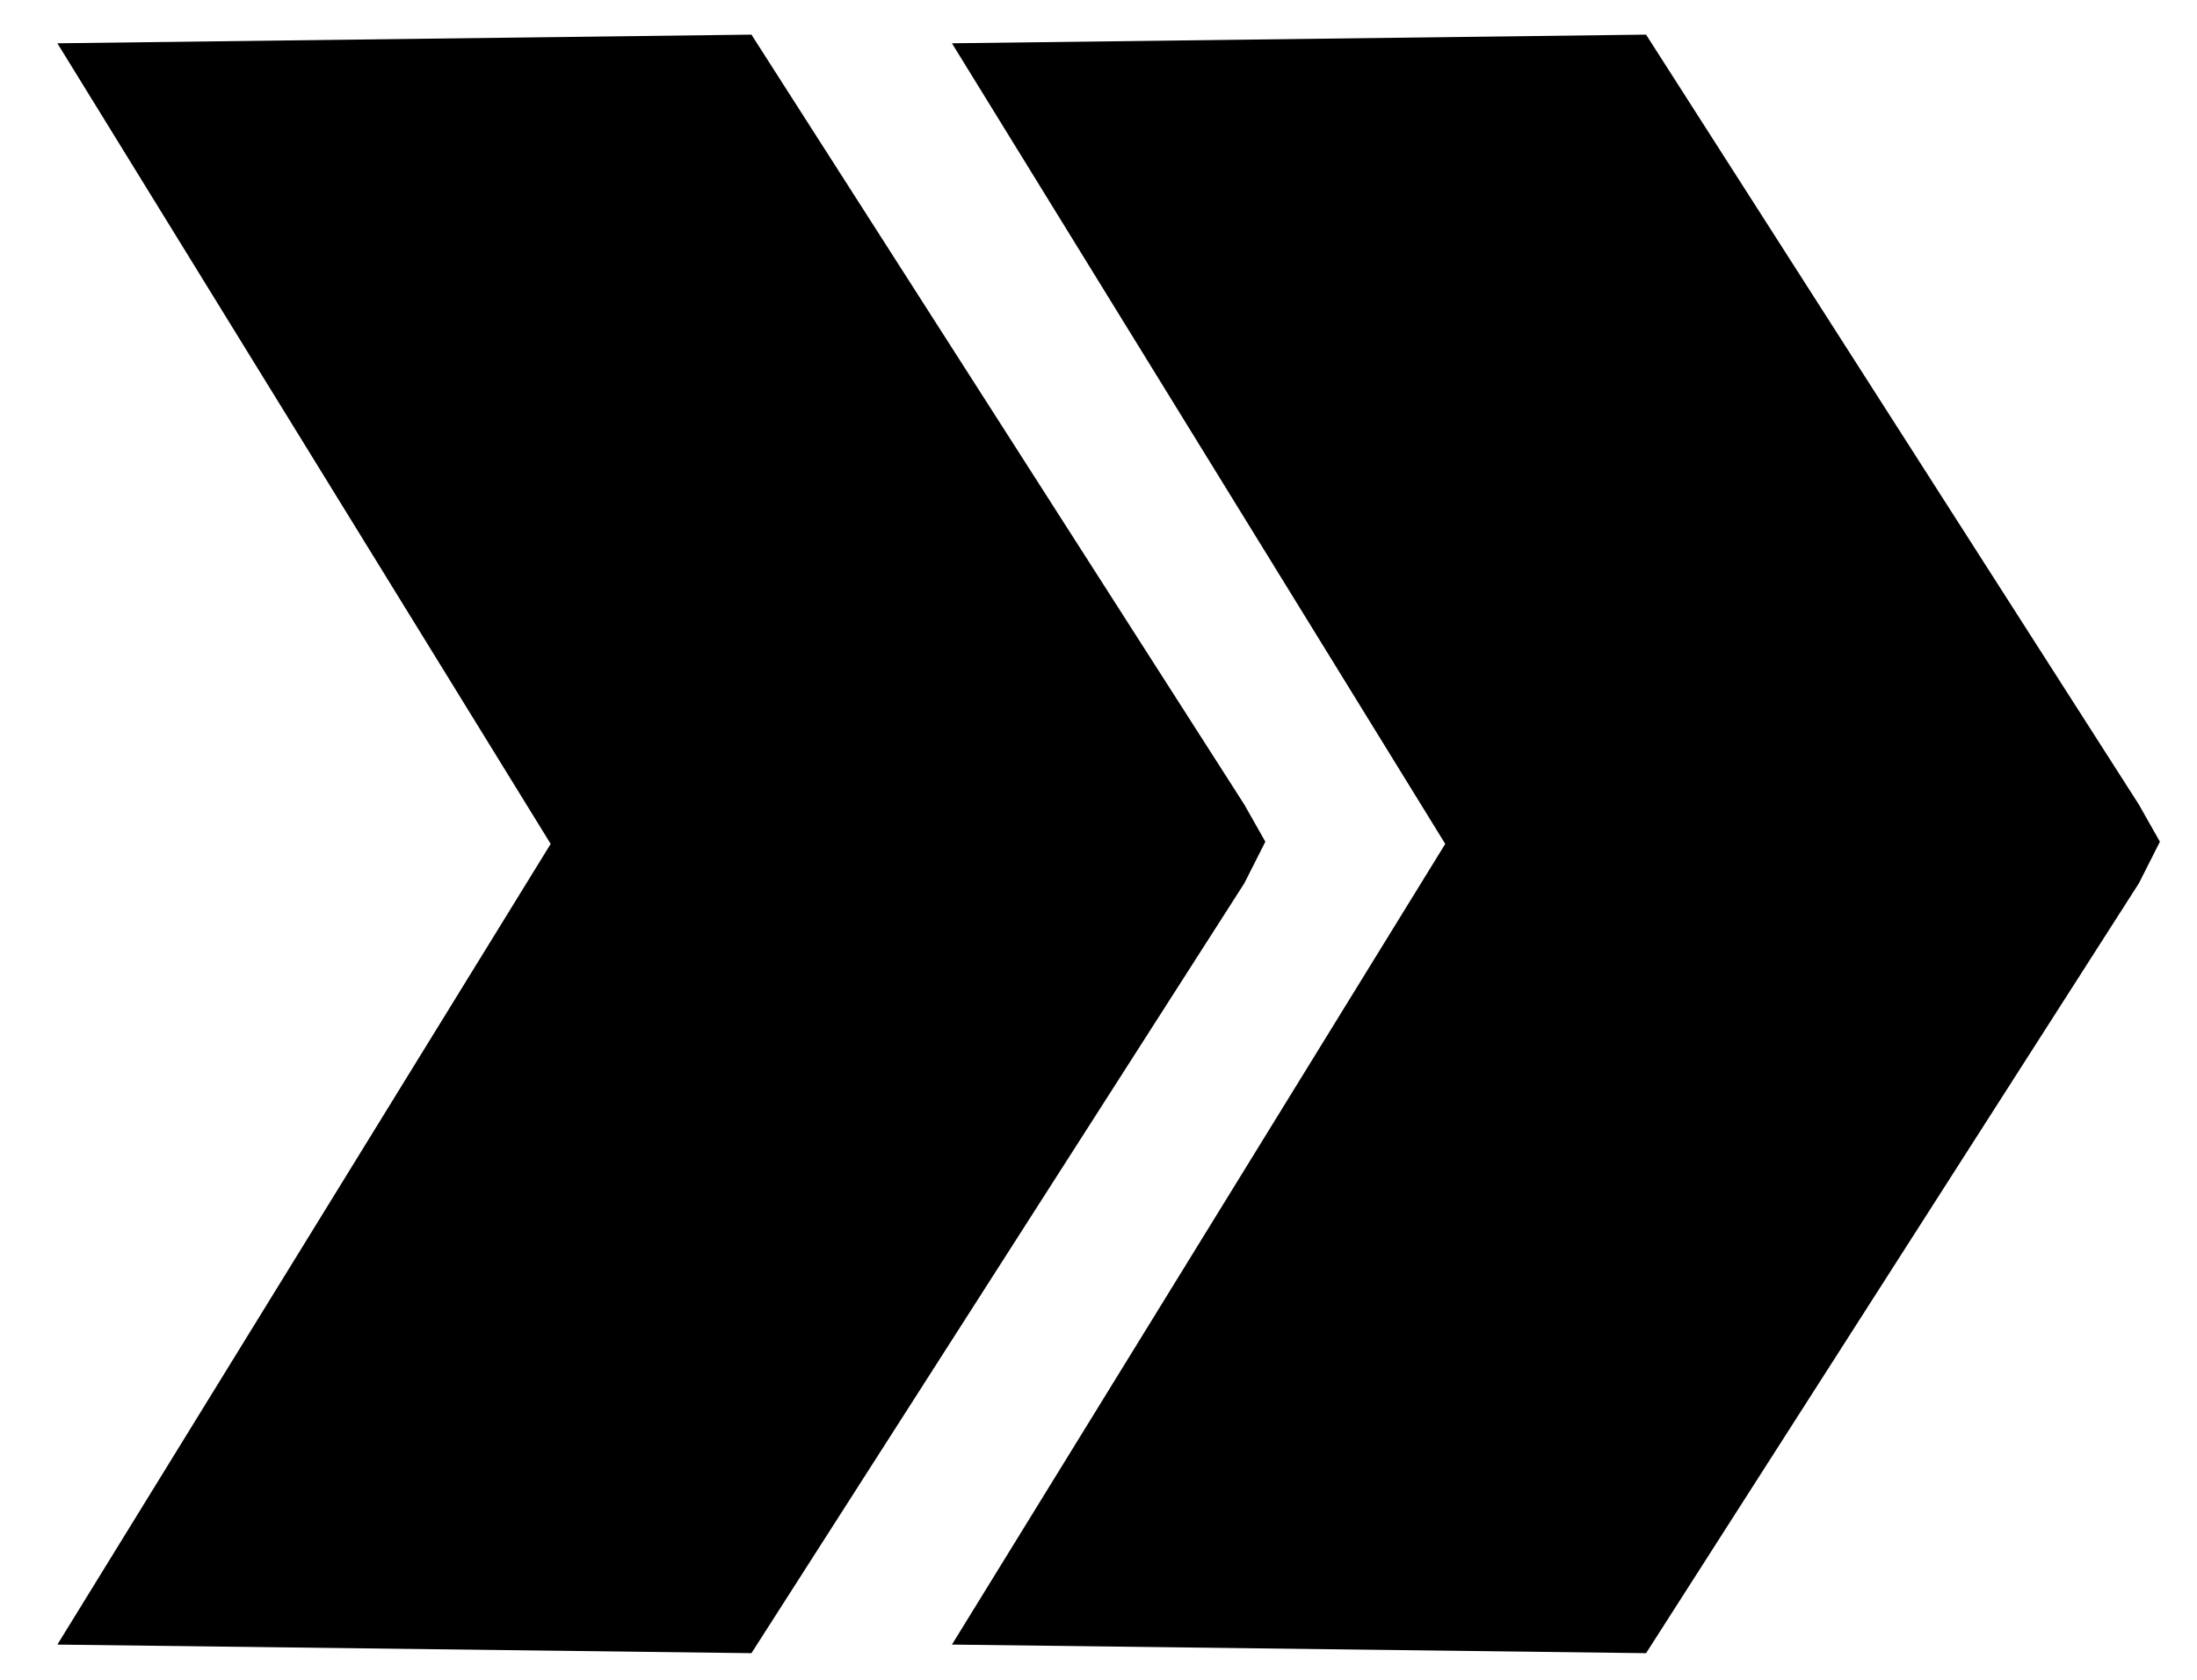
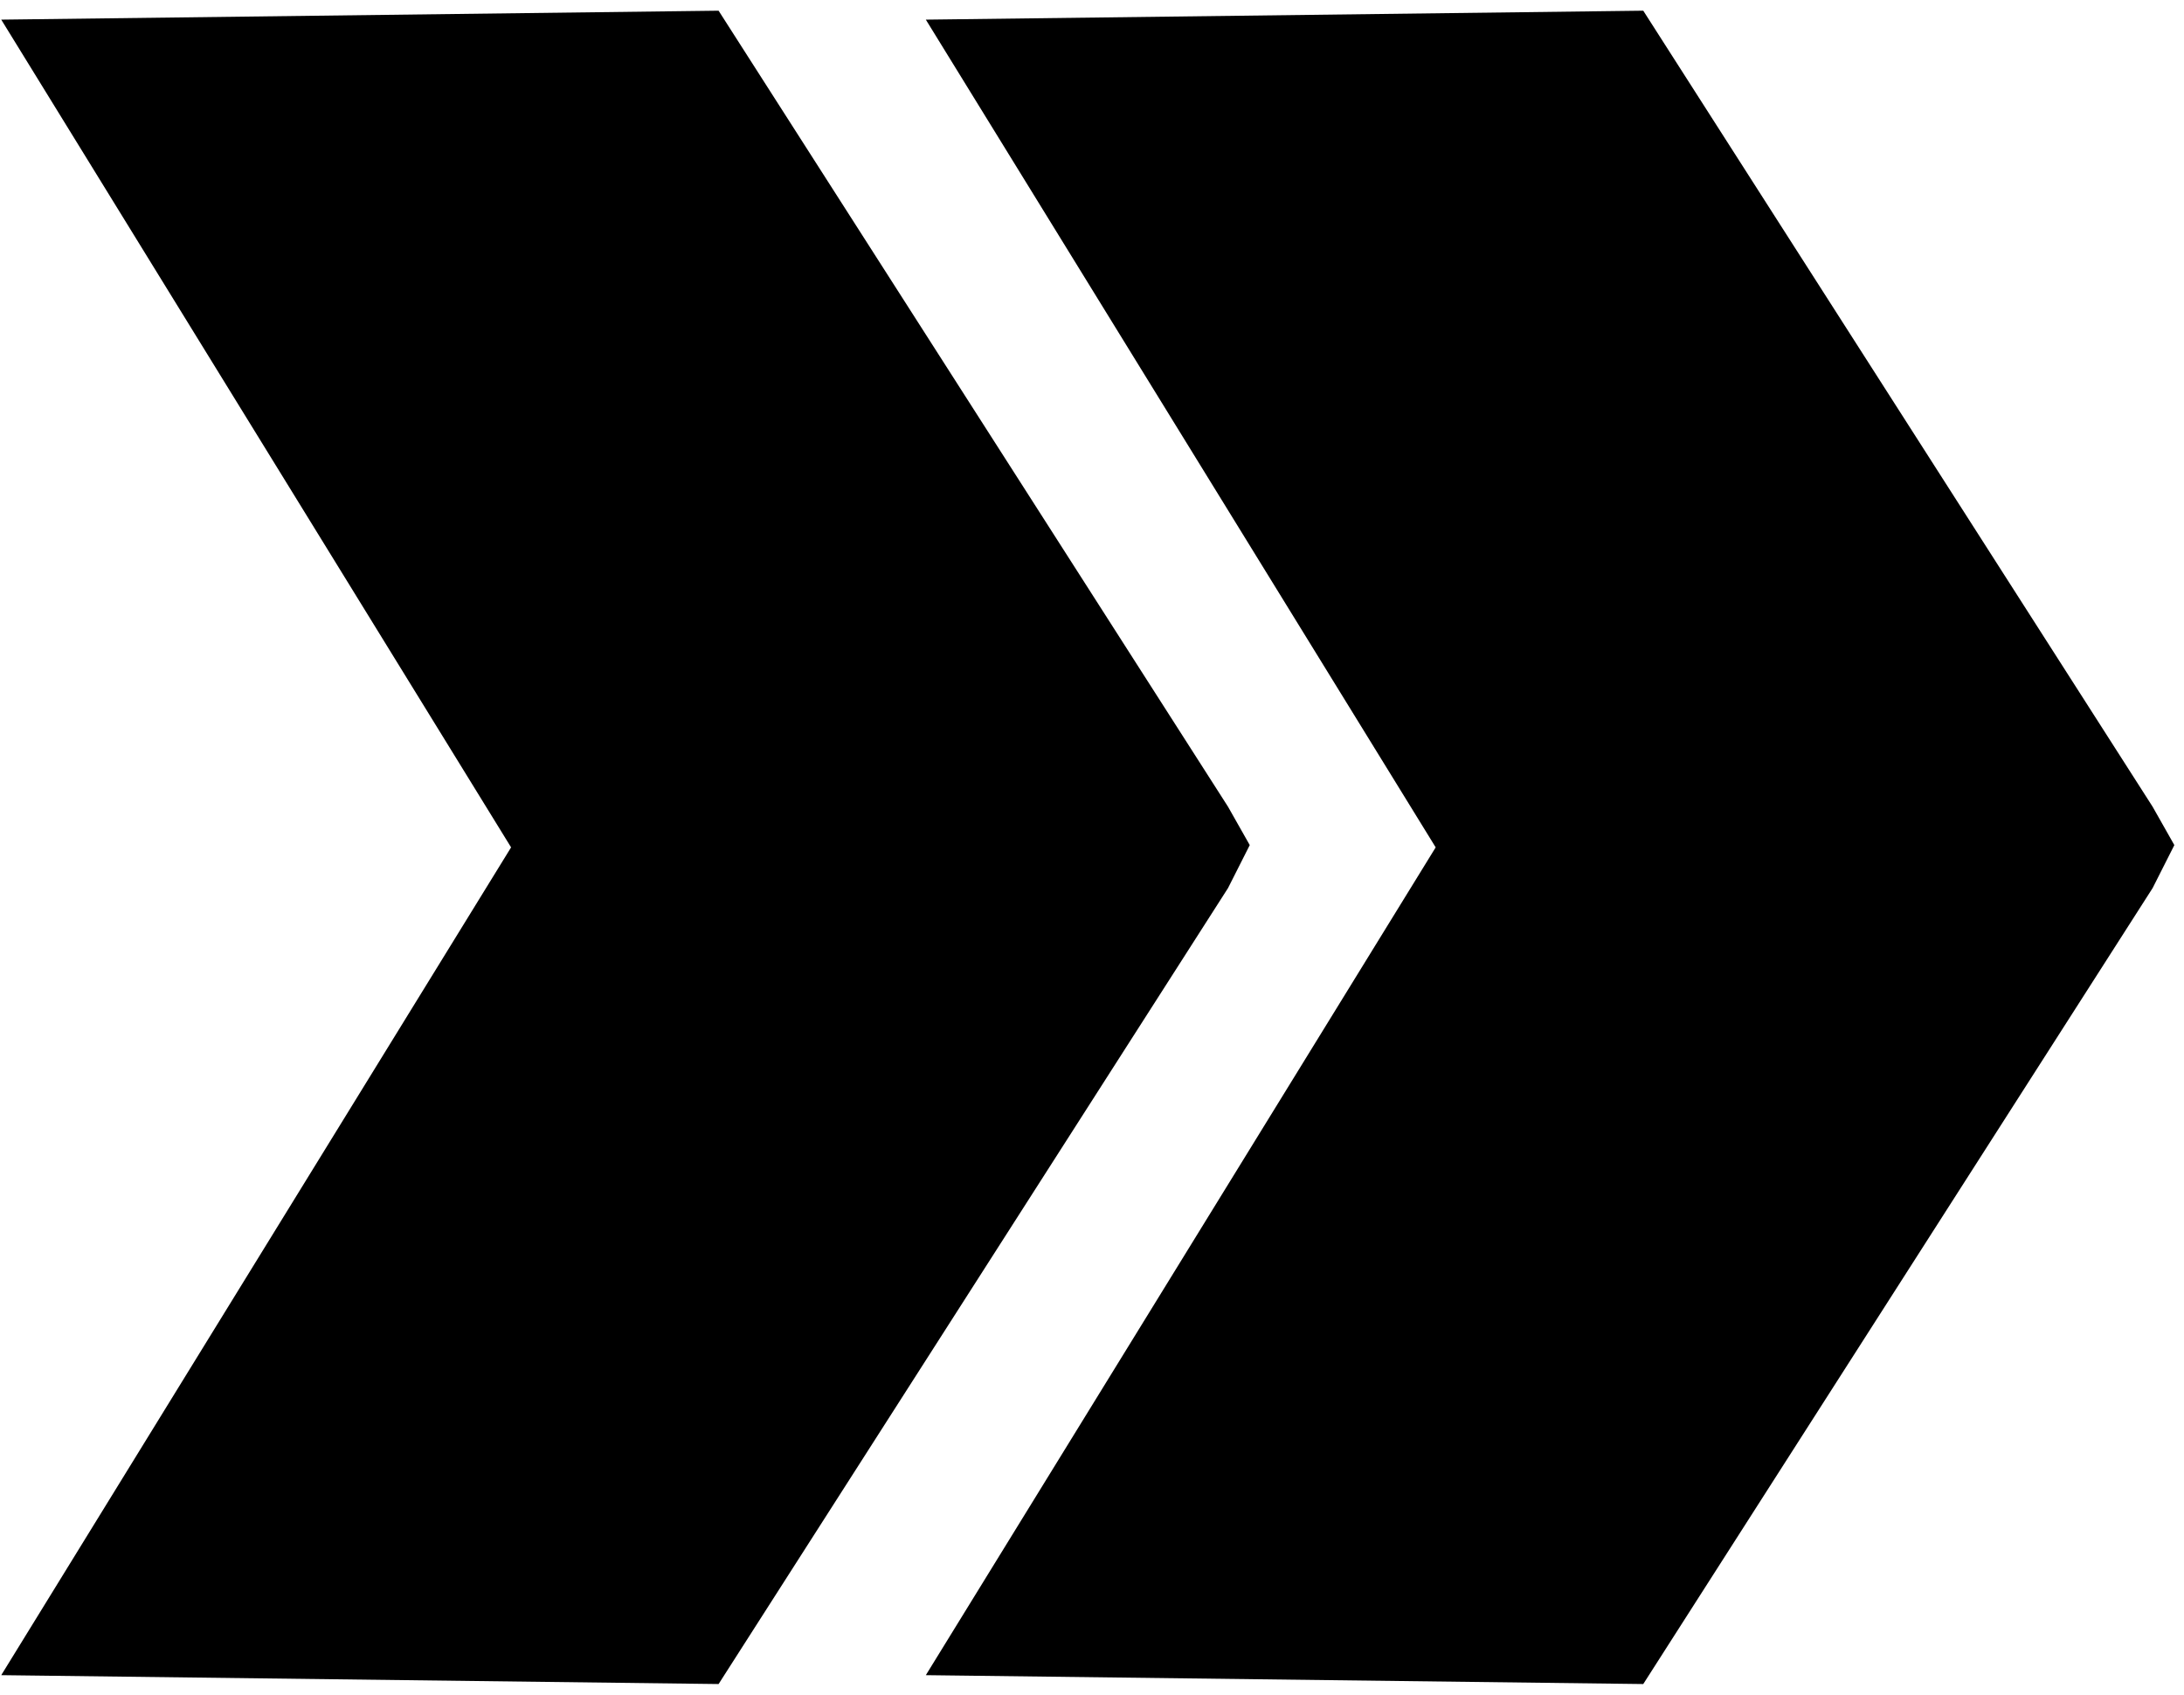
- <svg xmlns="http://www.w3.org/2000/svg" width="100%" height="100%" viewBox="0 0 34 26" version="1.1" xml:space="preserve" style="fill-rule:evenodd;clip-rule:evenodd;stroke-linejoin:round;stroke-miterlimit:2;">
-   <g transform="matrix(1,0,0,1,-581,-558)">
-     <path id="Acceleration" d="M614.101,570.454L614.426,571.028L614.101,571.671L606.474,583.588L595.732,583.455L603.366,571.062L595.732,558.67L606.474,558.536L614.101,570.454ZM600.257,570.454L600.582,571.028L600.257,571.671L592.629,583.588L581.888,583.455L589.522,571.062L581.888,558.67L592.629,558.536L600.257,570.454Z" />
+ <svg xmlns="http://www.w3.org/2000/svg" width="100%" height="100%" viewBox="0 0 58 45" version="1.1" xml:space="preserve" style="fill-rule:evenodd;clip-rule:evenodd;stroke-linejoin:round;stroke-miterlimit:2;">
+   <g transform="matrix(1,0,0,1,-408,-539)">
+     <g transform="matrix(1.77364,0,0,1.77364,-624.027,-451.358)">
+       <path id="Acceleration" d="M614.101,570.454L614.426,571.028L614.101,571.671L606.474,583.588L595.732,583.455L603.366,571.062L595.732,558.67L606.474,558.536L614.101,570.454ZM600.257,570.454L600.582,571.028L600.257,571.671L592.629,583.588L581.888,583.455L589.522,571.062L581.888,558.67L592.629,558.536L600.257,570.454Z" />
+     </g>
  </g>
</svg>
